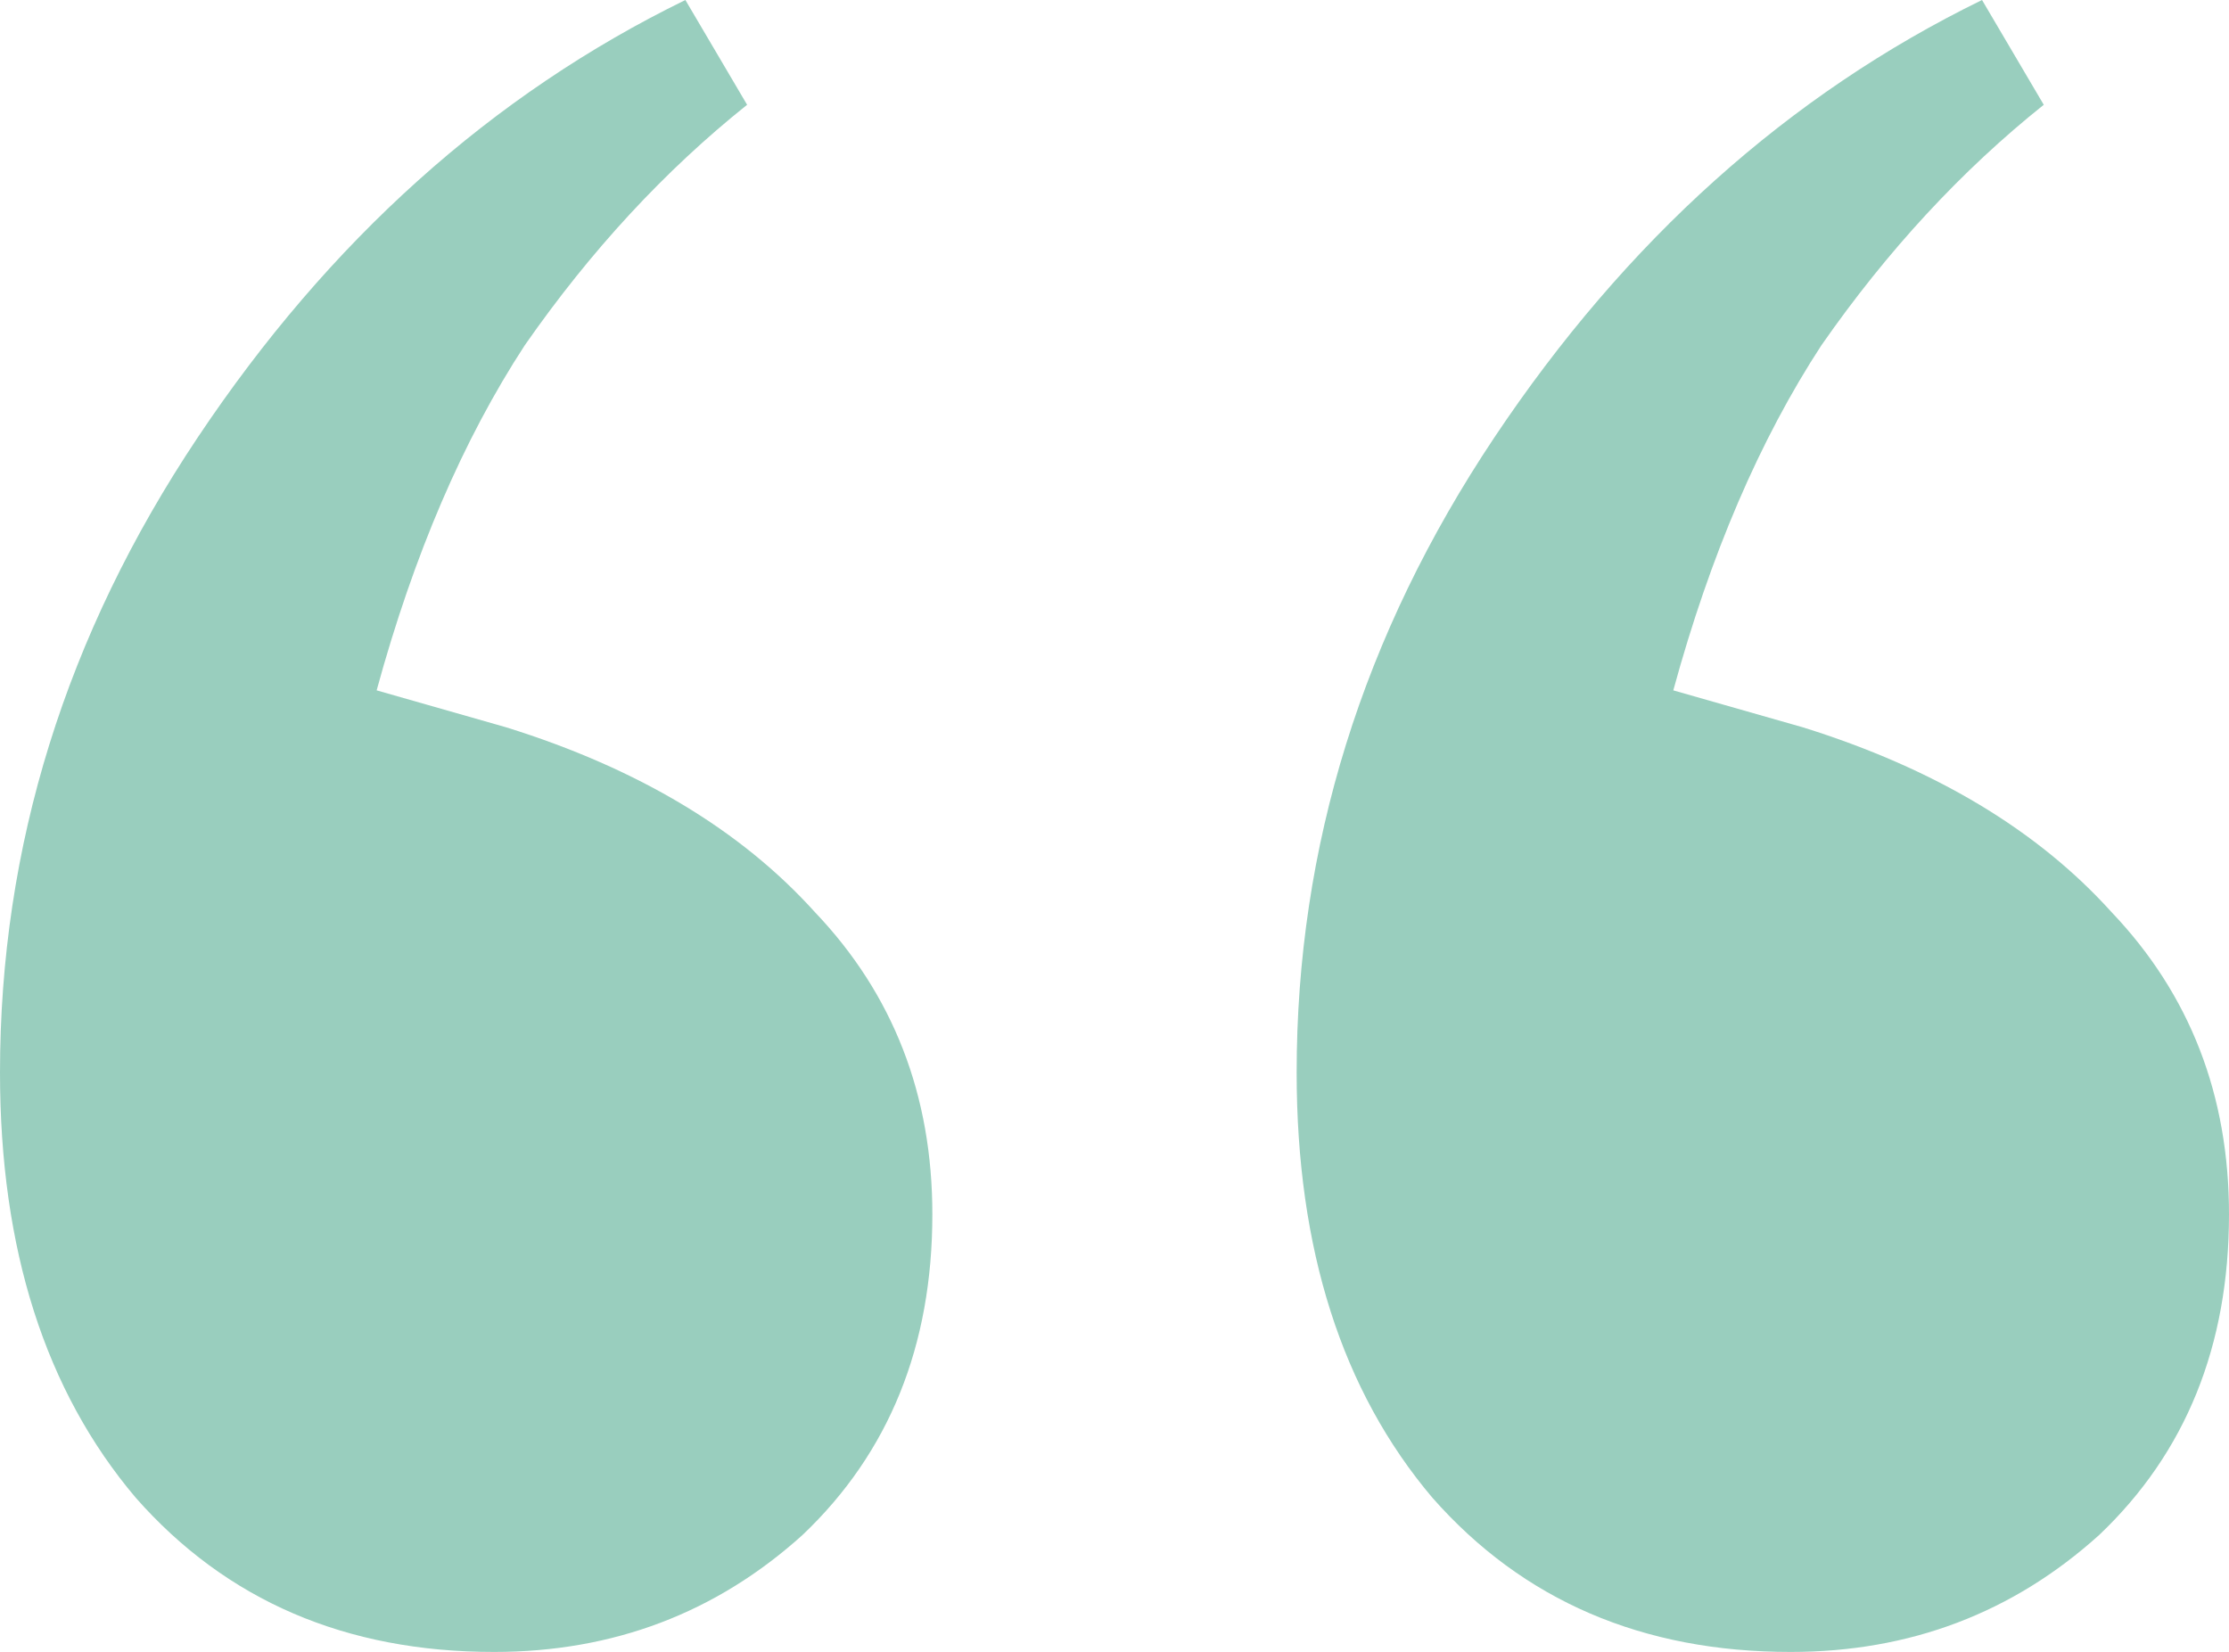
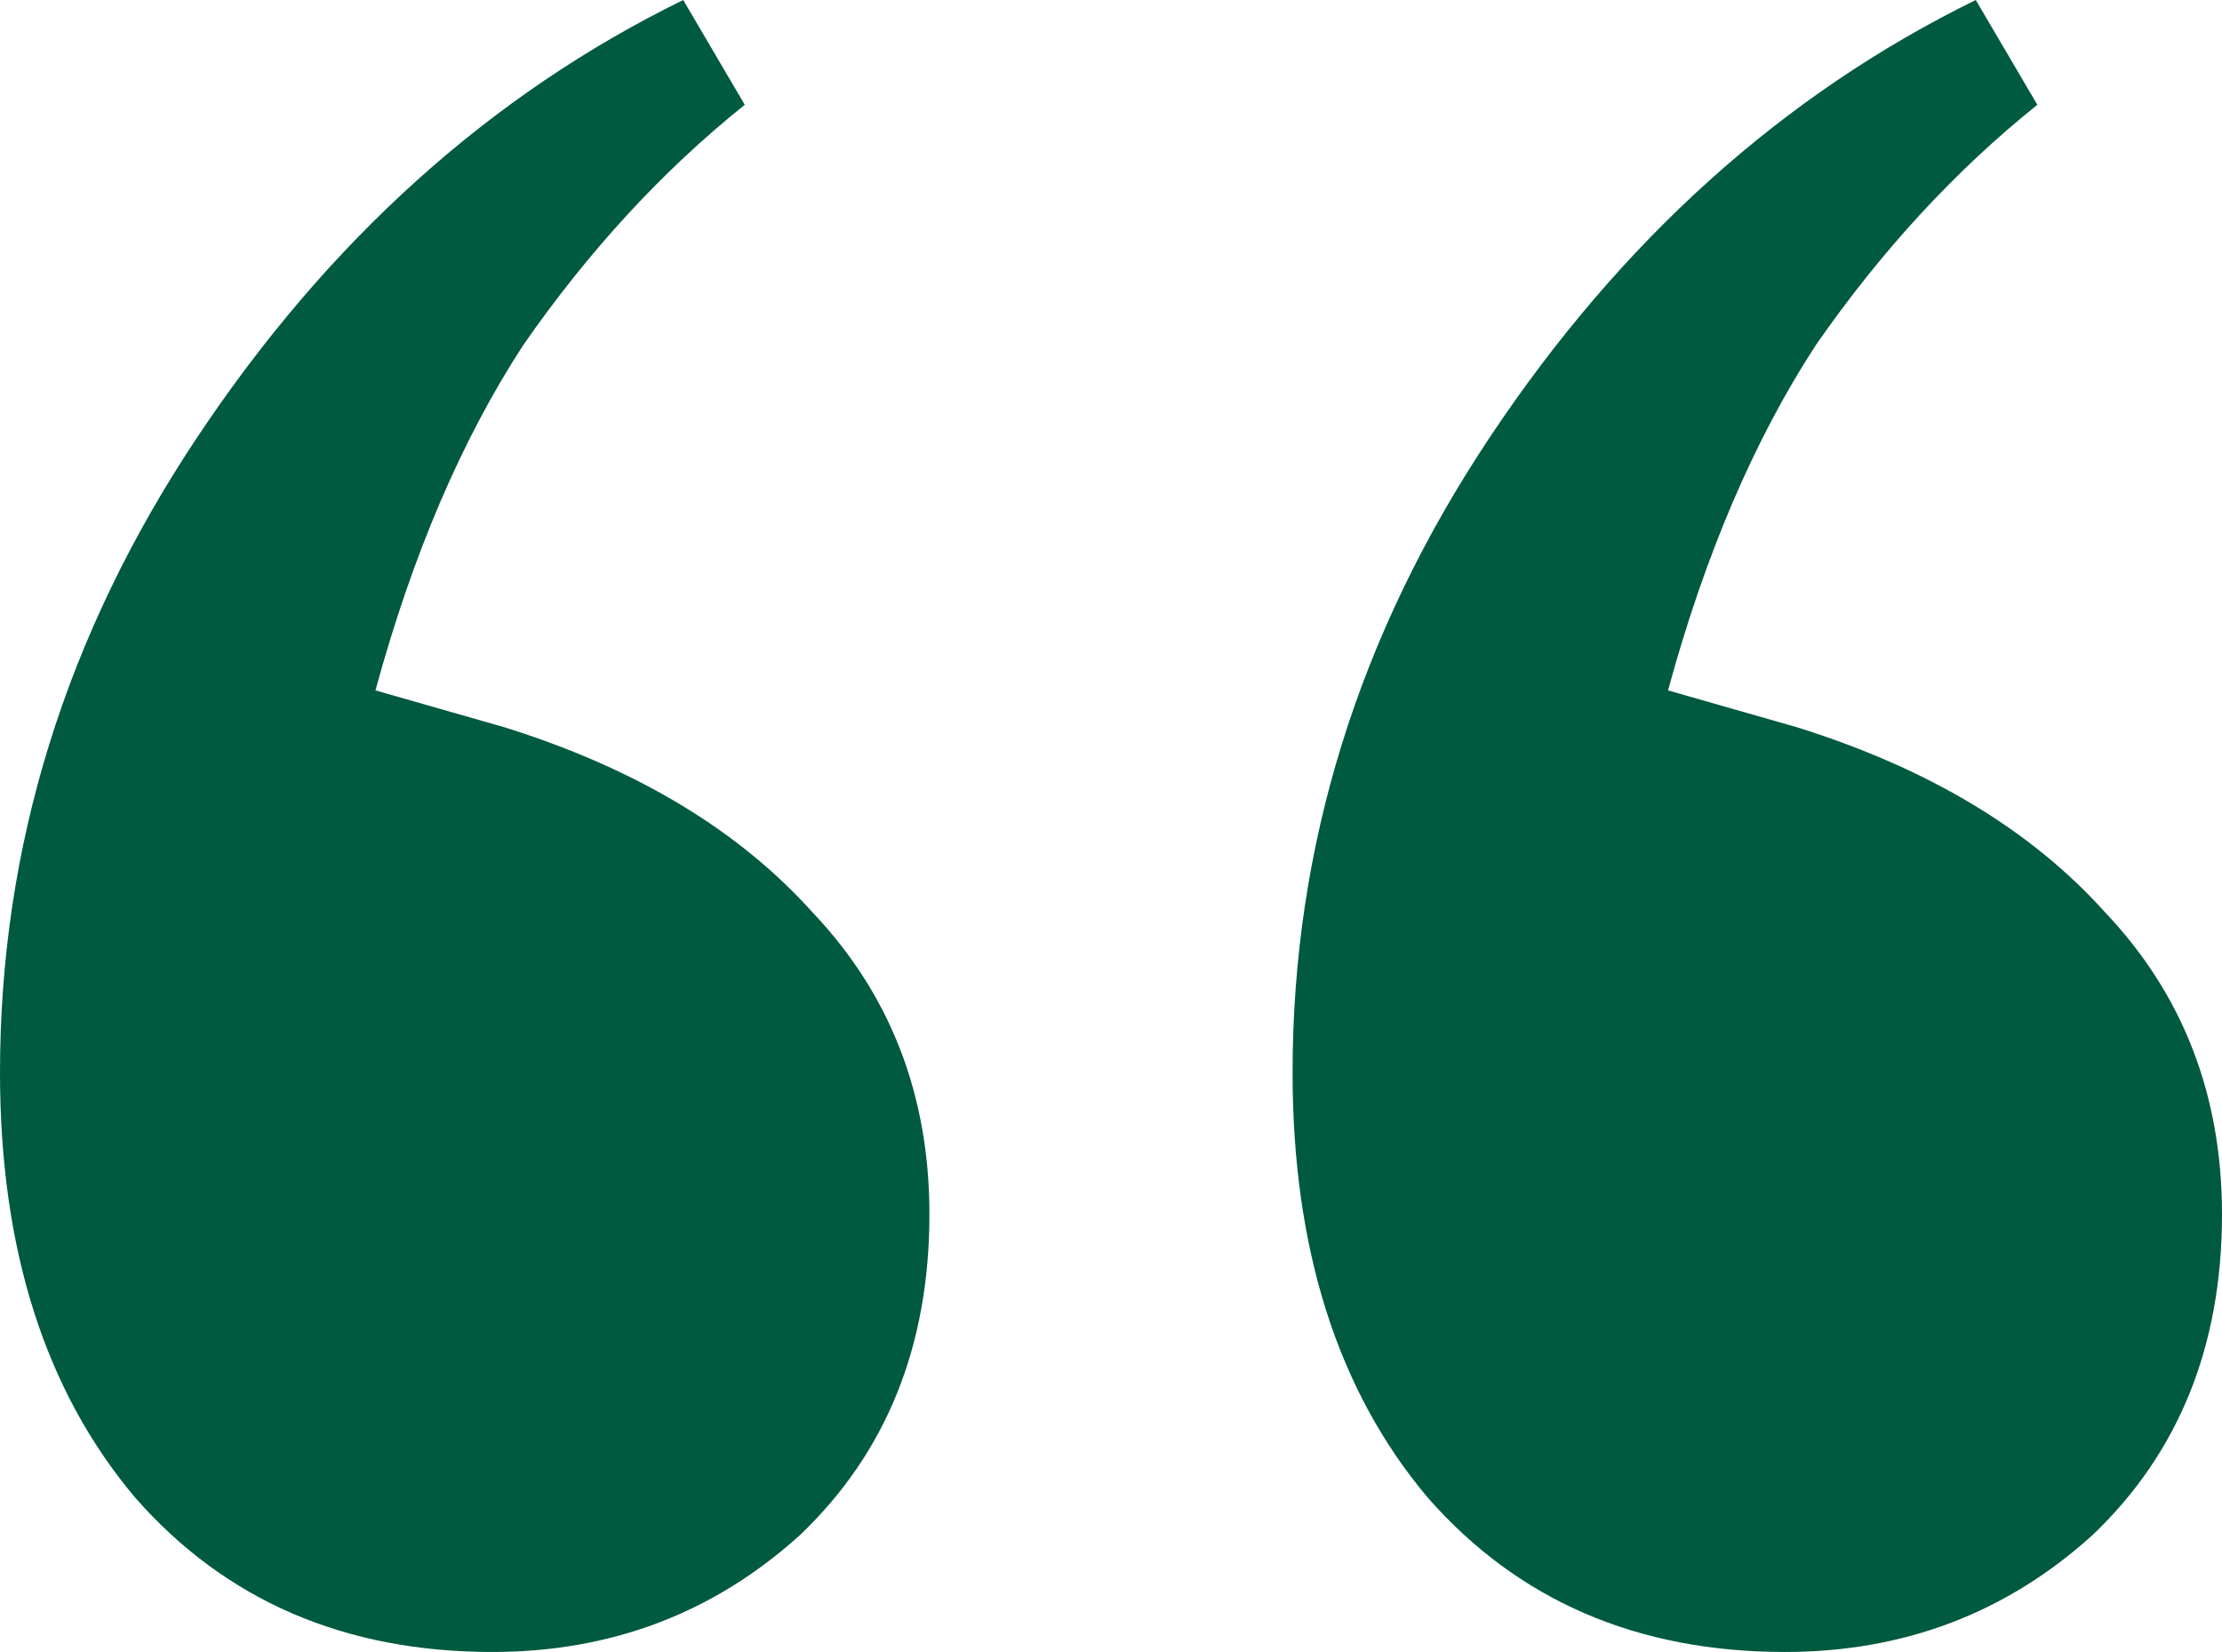
- <svg xmlns="http://www.w3.org/2000/svg" width="85" height="63" viewBox="0 0 85 63" fill="none">
-   <path opacity="0.4" d="M18.837 63C13.186 63 8.633 61.041 5.18 57.123C1.727 53.048 0 47.642 0 40.903C0 32.284 2.512 24.213 7.535 16.69C12.558 9.168 18.758 3.604 26.136 0L28.49 3.996C25.351 6.504 22.525 9.56 20.014 13.164C17.659 16.769 15.776 21.157 14.363 26.328L19.308 27.739C24.331 29.306 28.255 31.657 31.08 34.791C34.063 37.925 35.554 41.765 35.554 46.31C35.554 51.325 33.906 55.399 30.609 58.534C27.313 61.511 23.389 63 18.837 63ZM68.282 63C62.632 63 58.079 61.041 54.626 57.123C51.173 53.048 49.446 47.642 49.446 40.903C49.446 32.284 51.958 24.213 56.981 16.69C62.004 9.168 68.204 3.604 75.582 0L77.936 3.996C74.797 6.504 71.971 9.56 69.46 13.164C67.105 16.769 65.222 21.157 63.809 26.328L68.754 27.739C73.776 29.306 77.701 31.657 80.526 34.791C83.509 37.925 85 41.765 85 46.31C85 51.325 83.352 55.399 80.055 58.534C76.759 61.511 72.835 63 68.282 63Z" fill="#00855D" />
+ <svg xmlns="http://www.w3.org/2000/svg" width="78" height="58" viewBox="0 0 78 58" fill="none">
+   <path d="M17.285 58C12.1 58 7.922 56.197 4.753 52.59C1.584 48.838 0 43.861 0 37.657C0 29.721 2.305 22.291 6.914 15.366C11.524 8.44 17.213 3.318 23.983 0L26.144 3.679C23.263 5.988 20.67 8.801 18.366 12.119C16.205 15.438 14.476 19.478 13.18 24.239L17.718 25.537C22.327 26.98 25.928 29.144 28.521 32.03C31.258 34.915 32.626 38.45 32.626 42.634C32.626 47.251 31.114 51.002 28.089 53.888C25.064 56.629 21.463 58 17.285 58ZM62.659 58C57.474 58 53.296 56.197 50.127 52.59C46.959 48.838 45.374 43.861 45.374 37.657C45.374 29.721 47.679 22.291 52.288 15.366C56.898 8.44 62.587 3.318 69.357 0L71.518 3.679C68.637 5.988 66.044 8.801 63.74 12.119C61.579 15.438 59.85 19.478 58.554 24.239L63.091 25.537C67.701 26.98 71.302 29.144 73.895 32.03C76.632 34.915 78 38.45 78 42.634C78 47.251 76.487 51.002 73.463 53.888C70.438 56.629 66.837 58 62.659 58Z" fill="#005A3F" />
</svg>
